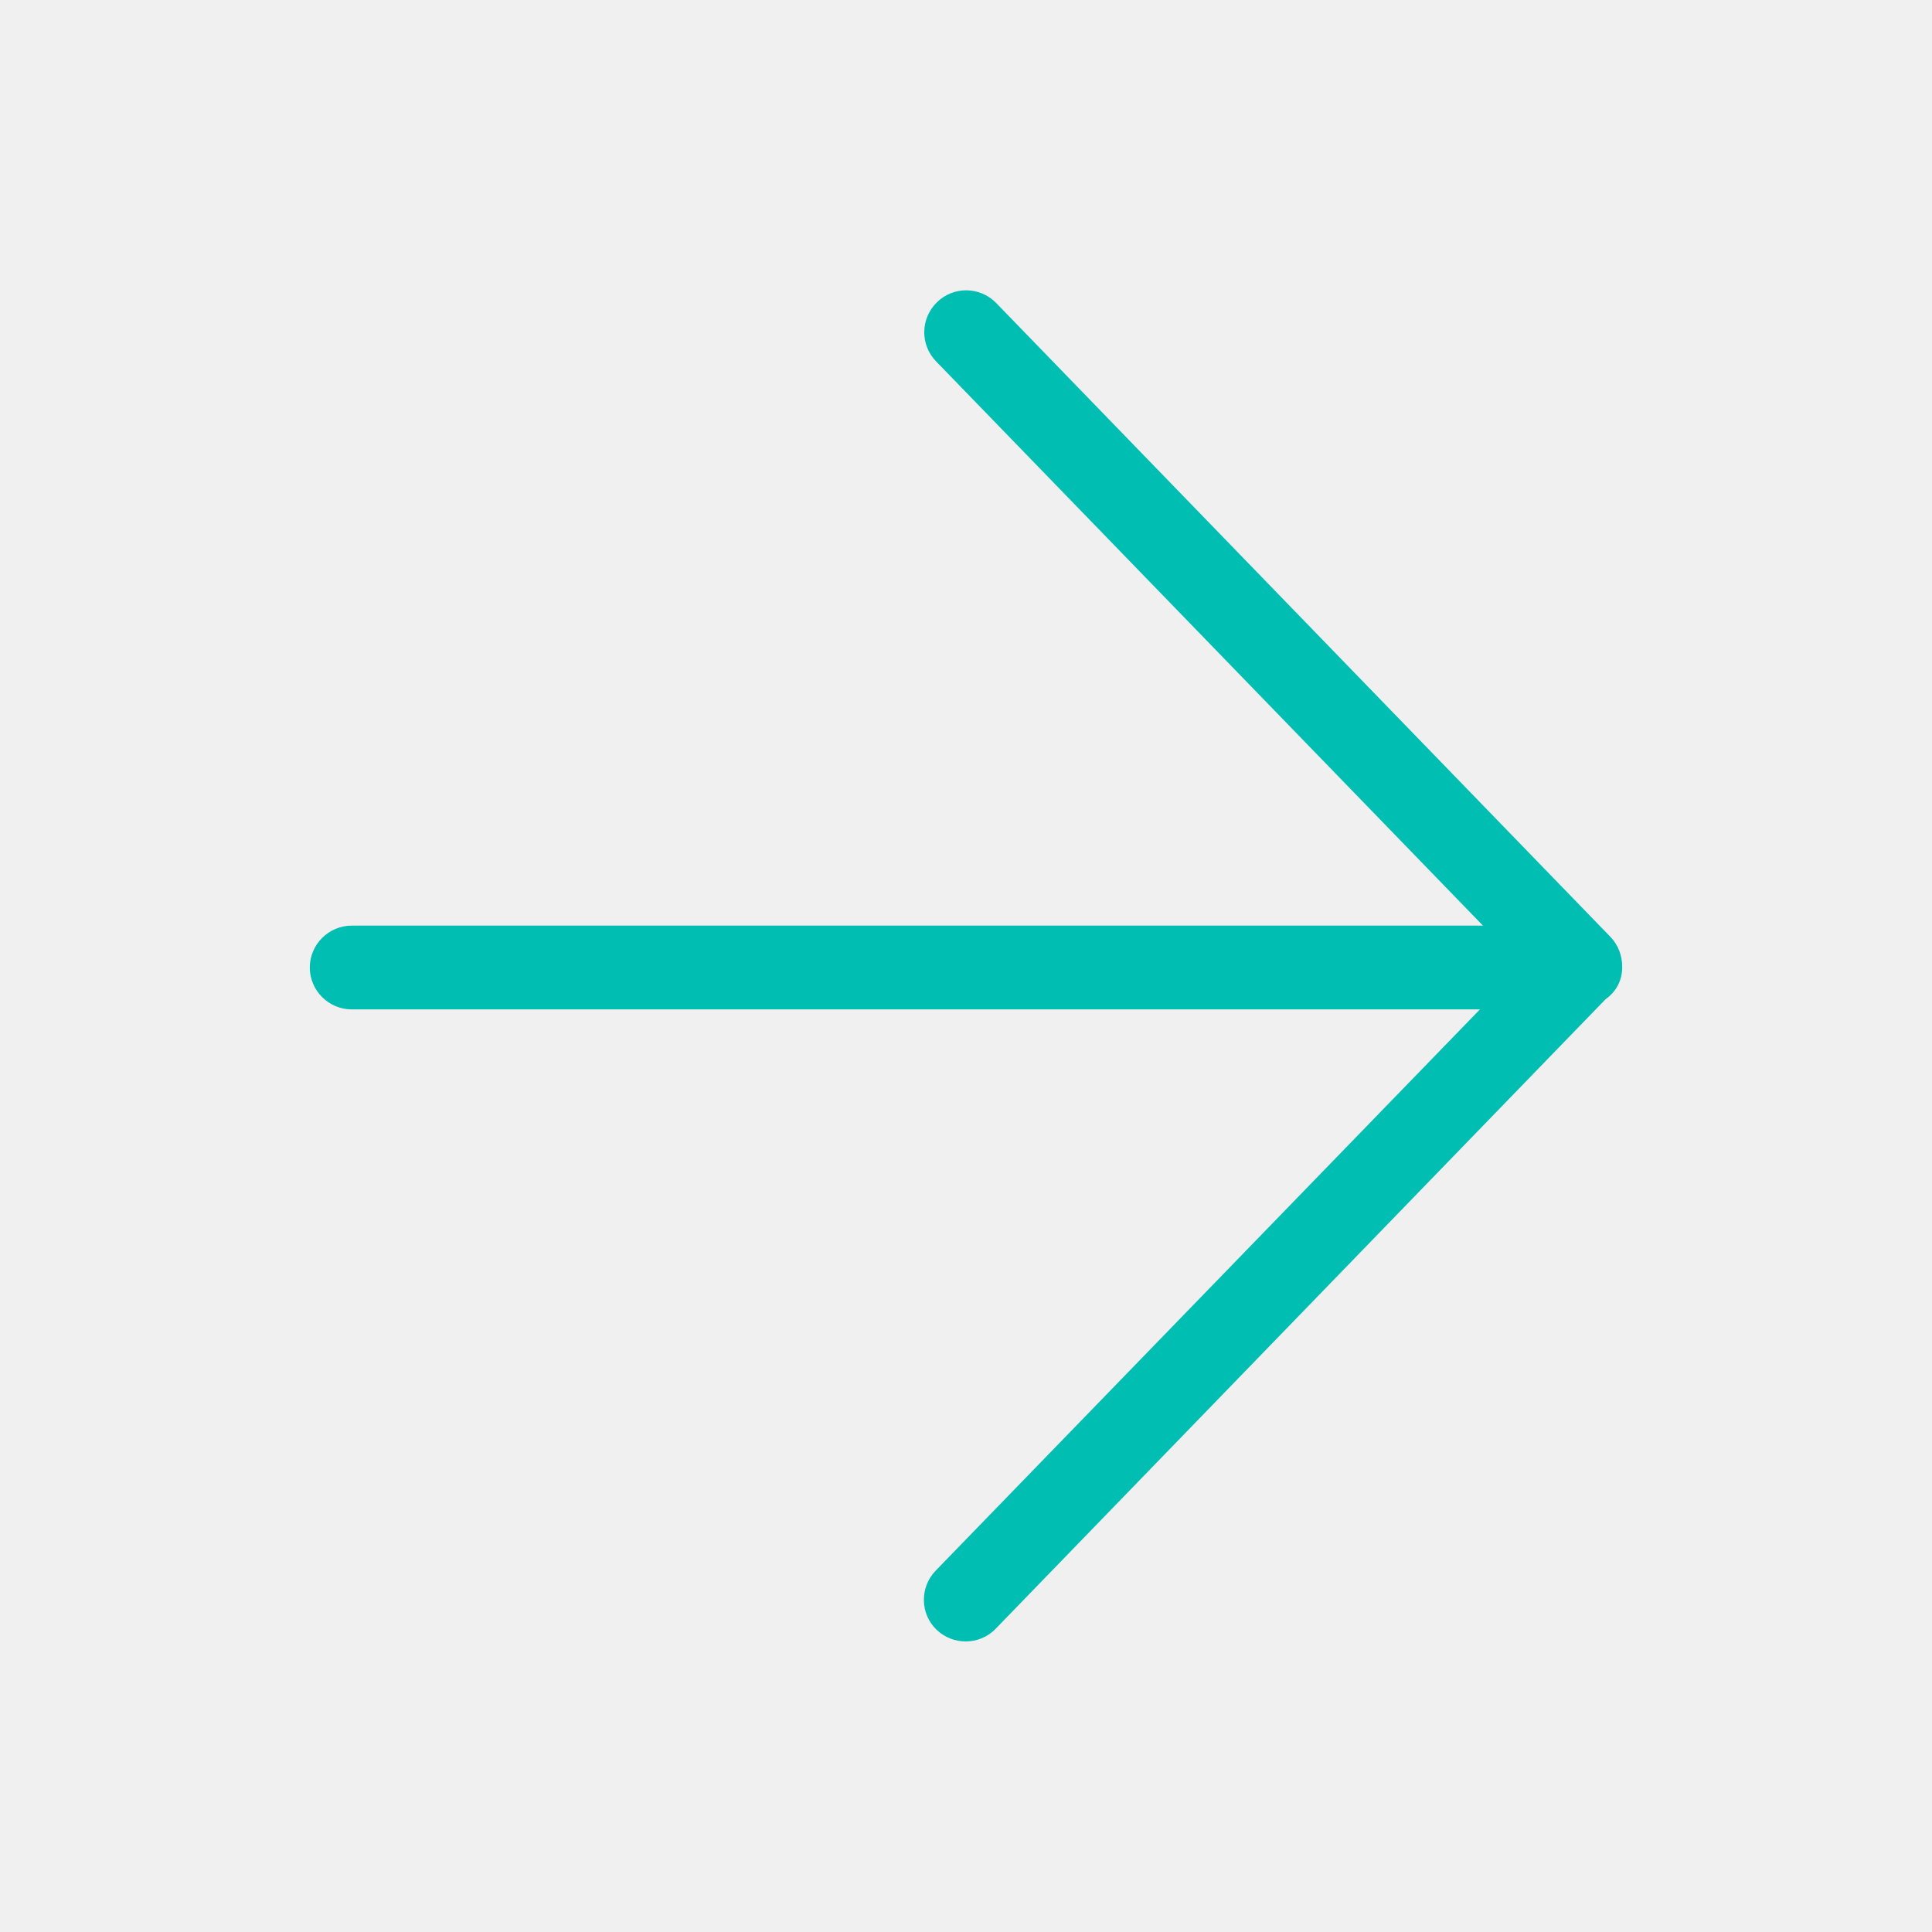
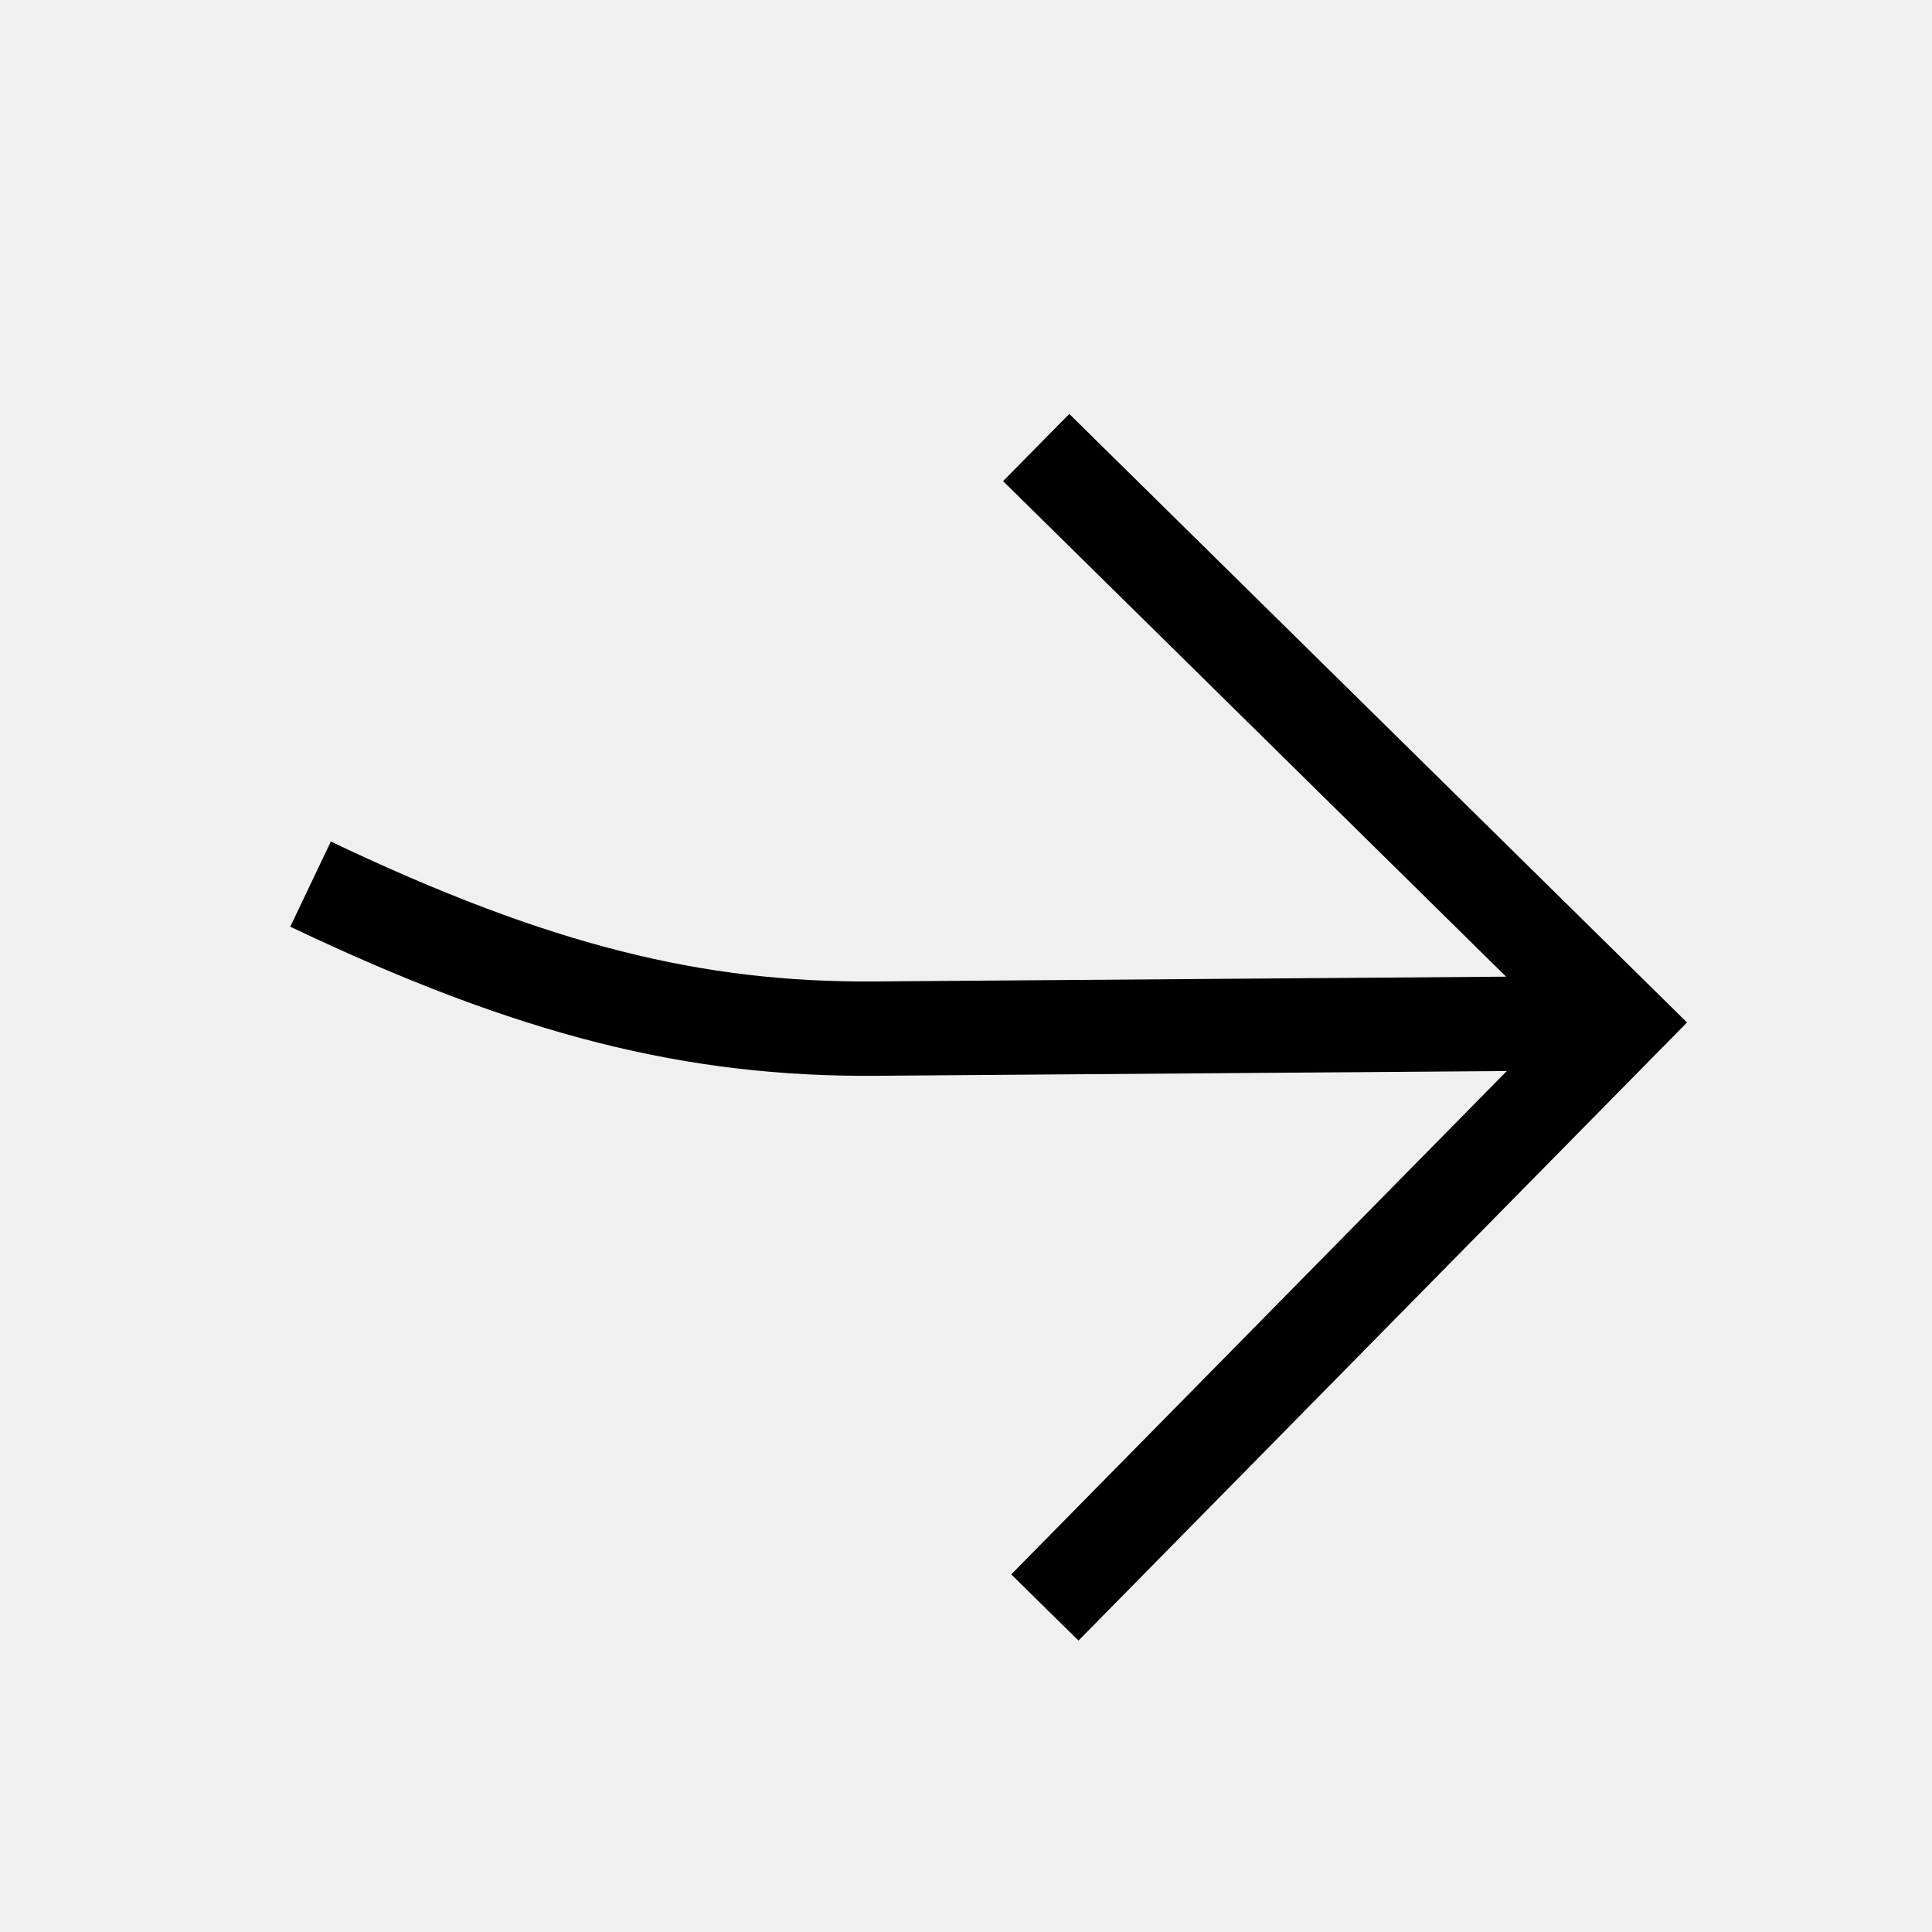
<svg xmlns="http://www.w3.org/2000/svg" version="1.1" id="Capa_1" x="0px" y="0px" viewBox="0 0 512 512" style="enable-background:new 0 0 512 512;" xml:space="preserve">
  <style type="text/css">
- 	.st0{fill:#00BFB2;}
- 	.st1{fill:none;}
- 	.st2{fill:#FFFFFF;}
- 	.st3{fill-rule:evenodd;clip-rule:evenodd;fill:#00BFB2;}
- 	.svg-base{stroke:#30363B;stroke-width:0.183;}
- 	.st5{fill-rule:evenodd;clip-rule:evenodd;}
- 	.st6{fill:url(#SVGID_1_);}
- 	.st7{fill:#FBFBFB;}
+ 	.st0{fill:none;stroke:#000000;stroke-width:25;stroke-miterlimit:10;}
</style>
-   <path class="st0" d="M429.9,256.4c0-0.1,0-0.1,0-0.2c0-2.9-1-5.7-3.1-7.9L264,80.3c-4.3-4.4-11.3-4.5-15.7-0.2  c-4.4,4.3-4.5,11.3-0.2,15.7l144.9,149.5H93.2c-6.1,0-11.1,5-11.1,11.1c0,6.1,5,11.1,11.1,11.1h299L248,416.2  c-4.3,4.4-4.2,11.5,0.2,15.7c2.2,2.1,5,3.1,7.7,3.1c2.9,0,5.8-1.1,8-3.4l161.6-166.8C428.2,262.9,429.9,259.9,429.9,256.4z" />
+   <g>
+     <polyline class="st0" points="276.9,426 429.4,271.1 274.6,118.6  " />
+     <path class="st0" d="M82.3,234.3c59.6,28.4,102.1,38.6,149.3,38.3c197.8-1.5,197.8-1.5,197.8-1.5" />
+   </g>
</svg>
